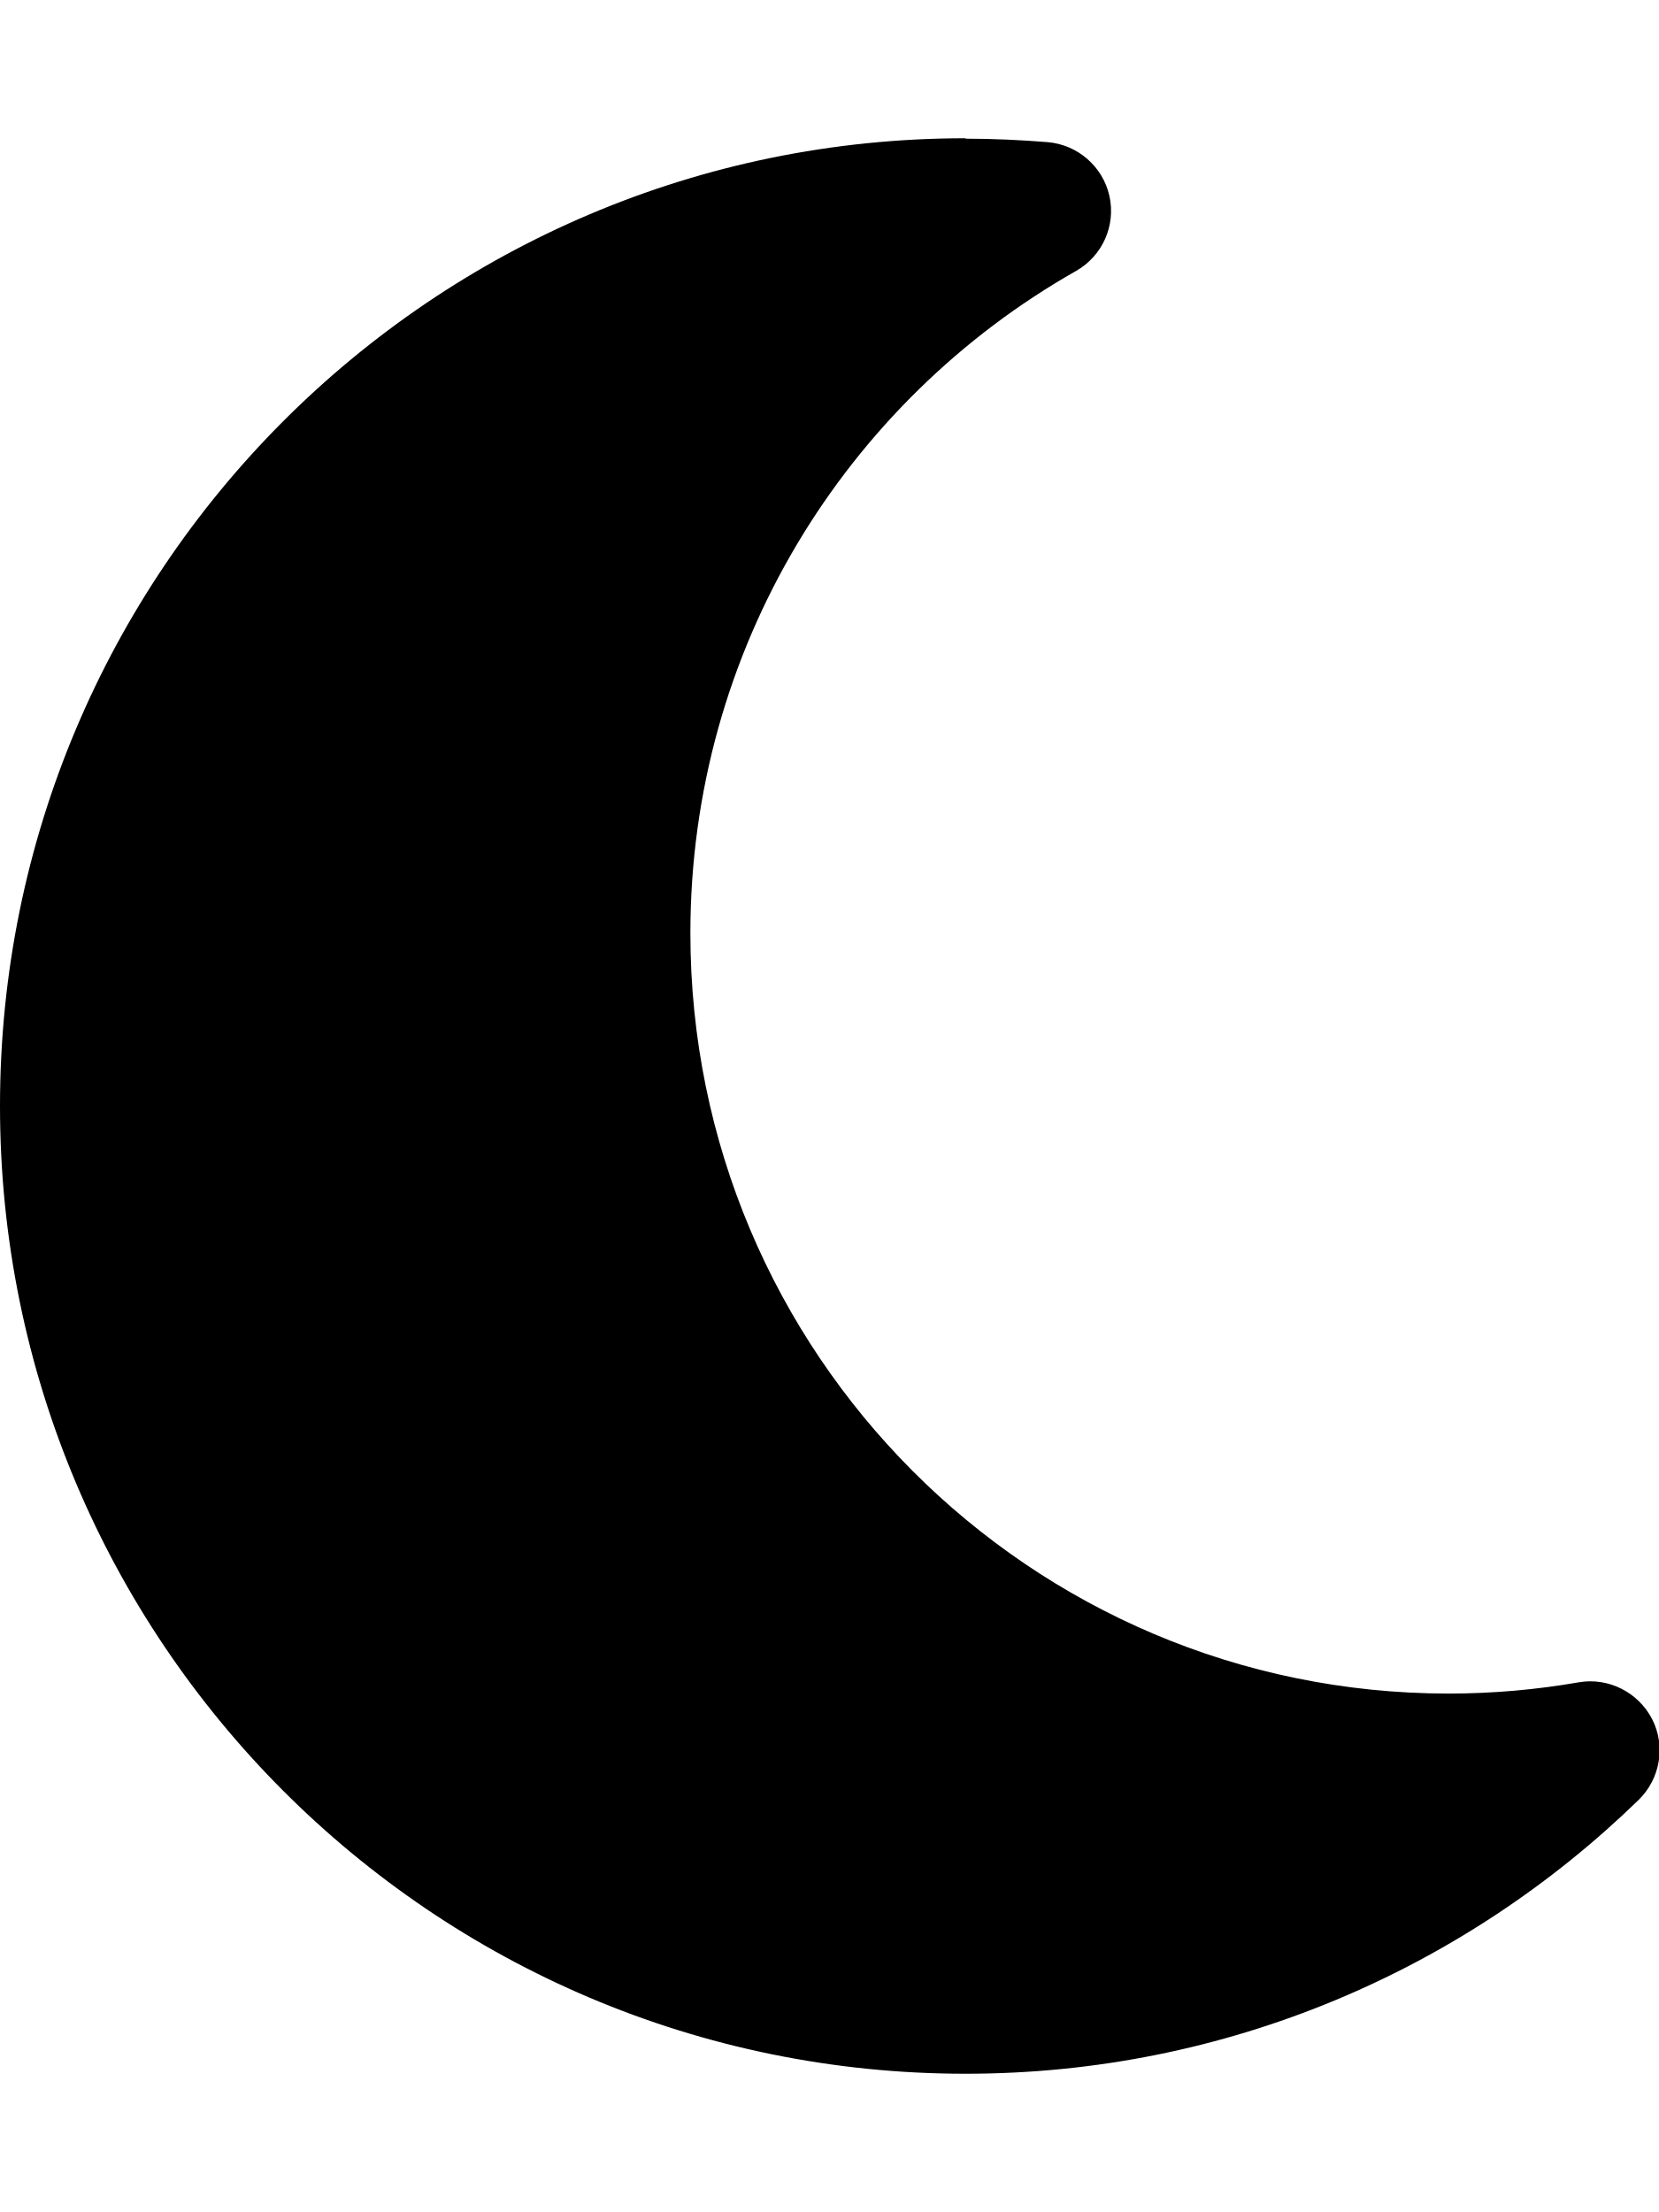
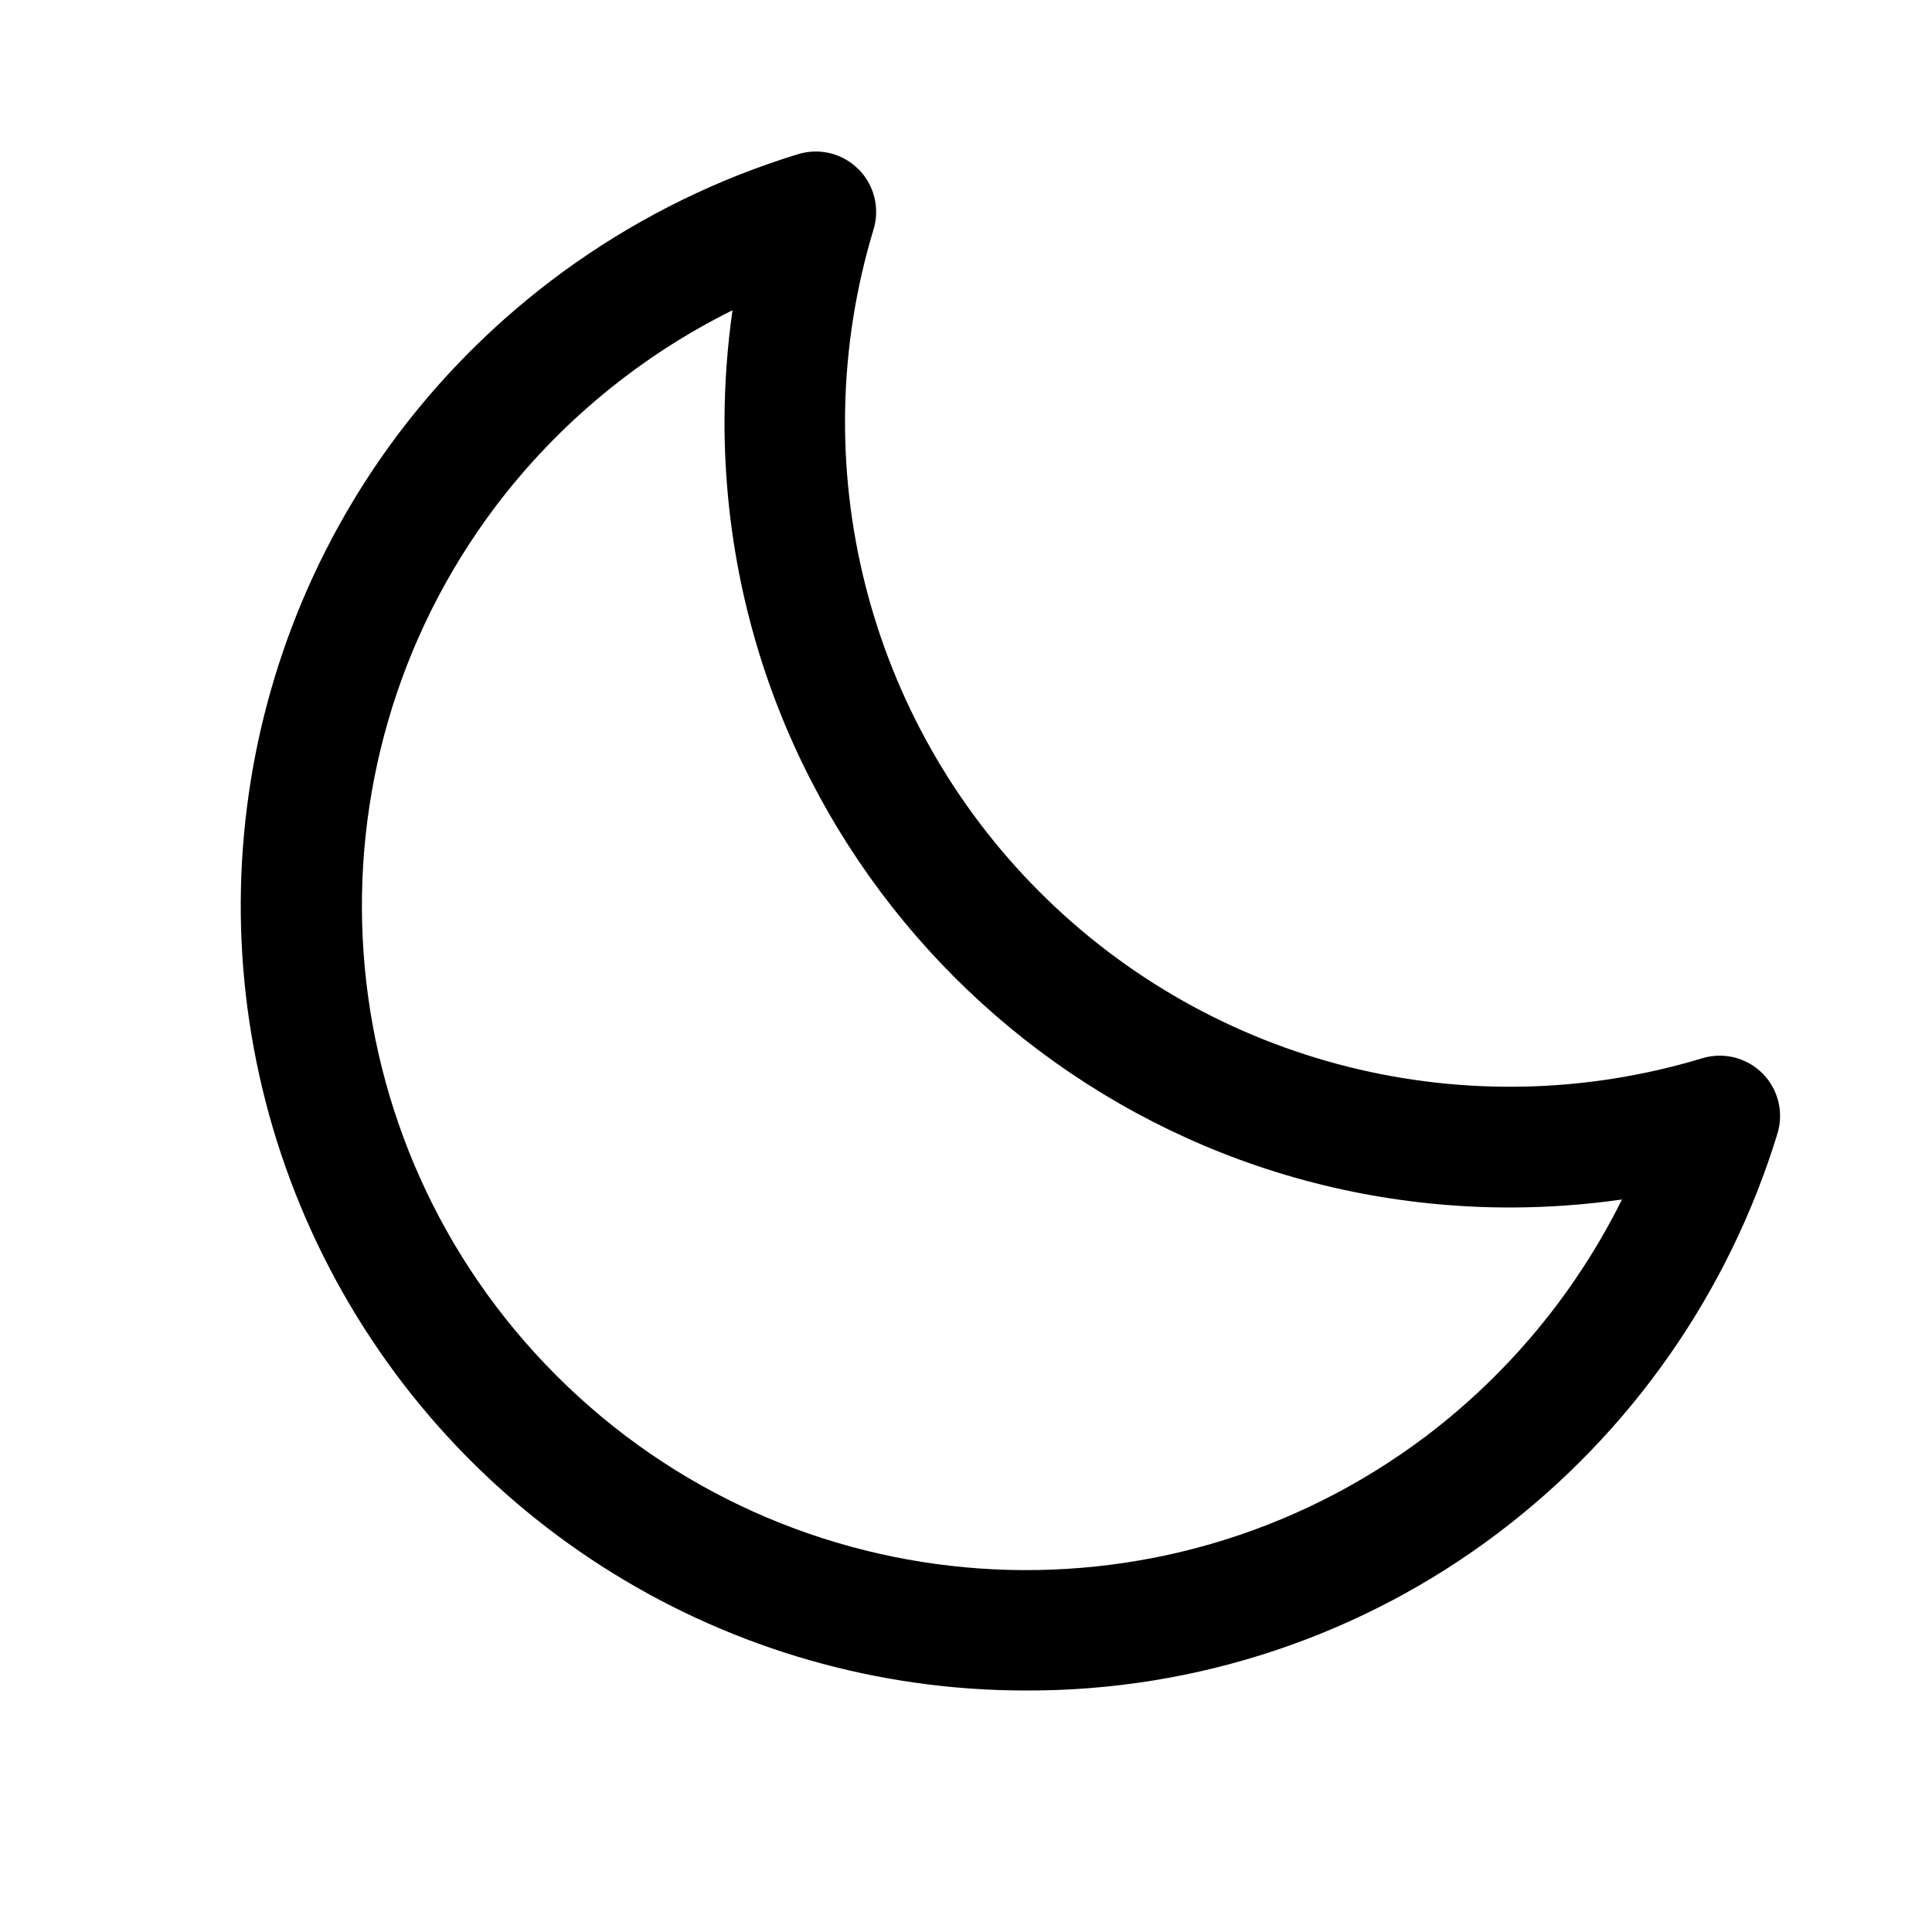
- <svg xmlns="http://www.w3.org/2000/svg" viewBox="0 0 384 512">
-   <path d="M223.5 32C100 32 0 132.3 0 256S100 480 223.5 480c60.6 0 115.5-24.2 155.8-63.4c5-4.9 6.3-12.5 3.1-18.7s-10.1-9.7-17-8.5c-9.8 1.7-19.8 2.6-30.1 2.6c-96.9 0-175.5-78.8-175.5-176c0-65.8 36-123.1 89.3-153.3c6.1-3.5 9.2-10.5 7.7-17.3s-7.3-11.9-14.3-12.5c-6.3-.5-12.6-.8-19-.8z" />
+ <svg xmlns="http://www.w3.org/2000/svg" viewBox="0 0 256 256" fill="currentColor">
+   <path d="M233.54,142.23a8,8,0,0,0-8-2,88.08,88.08,0,0,1-109.8-109.8,8,8,0,0,0-10-10,104.84,104.84,0,0,0-52.91,37A104,104,0,0,0,136,224a103.09,103.09,0,0,0,62.52-20.88,104.84,104.84,0,0,0,37-52.91A8,8,0,0,0,233.54,142.23ZM188.9,190.34A88,88,0,0,1,65.66,67.11a89,89,0,0,1,31.4-26A106,106,0,0,0,96,56,104.11,104.11,0,0,0,200,160a106,106,0,0,0,14.92-1.06A89,89,0,0,1,188.9,190.34Z" />
</svg>
